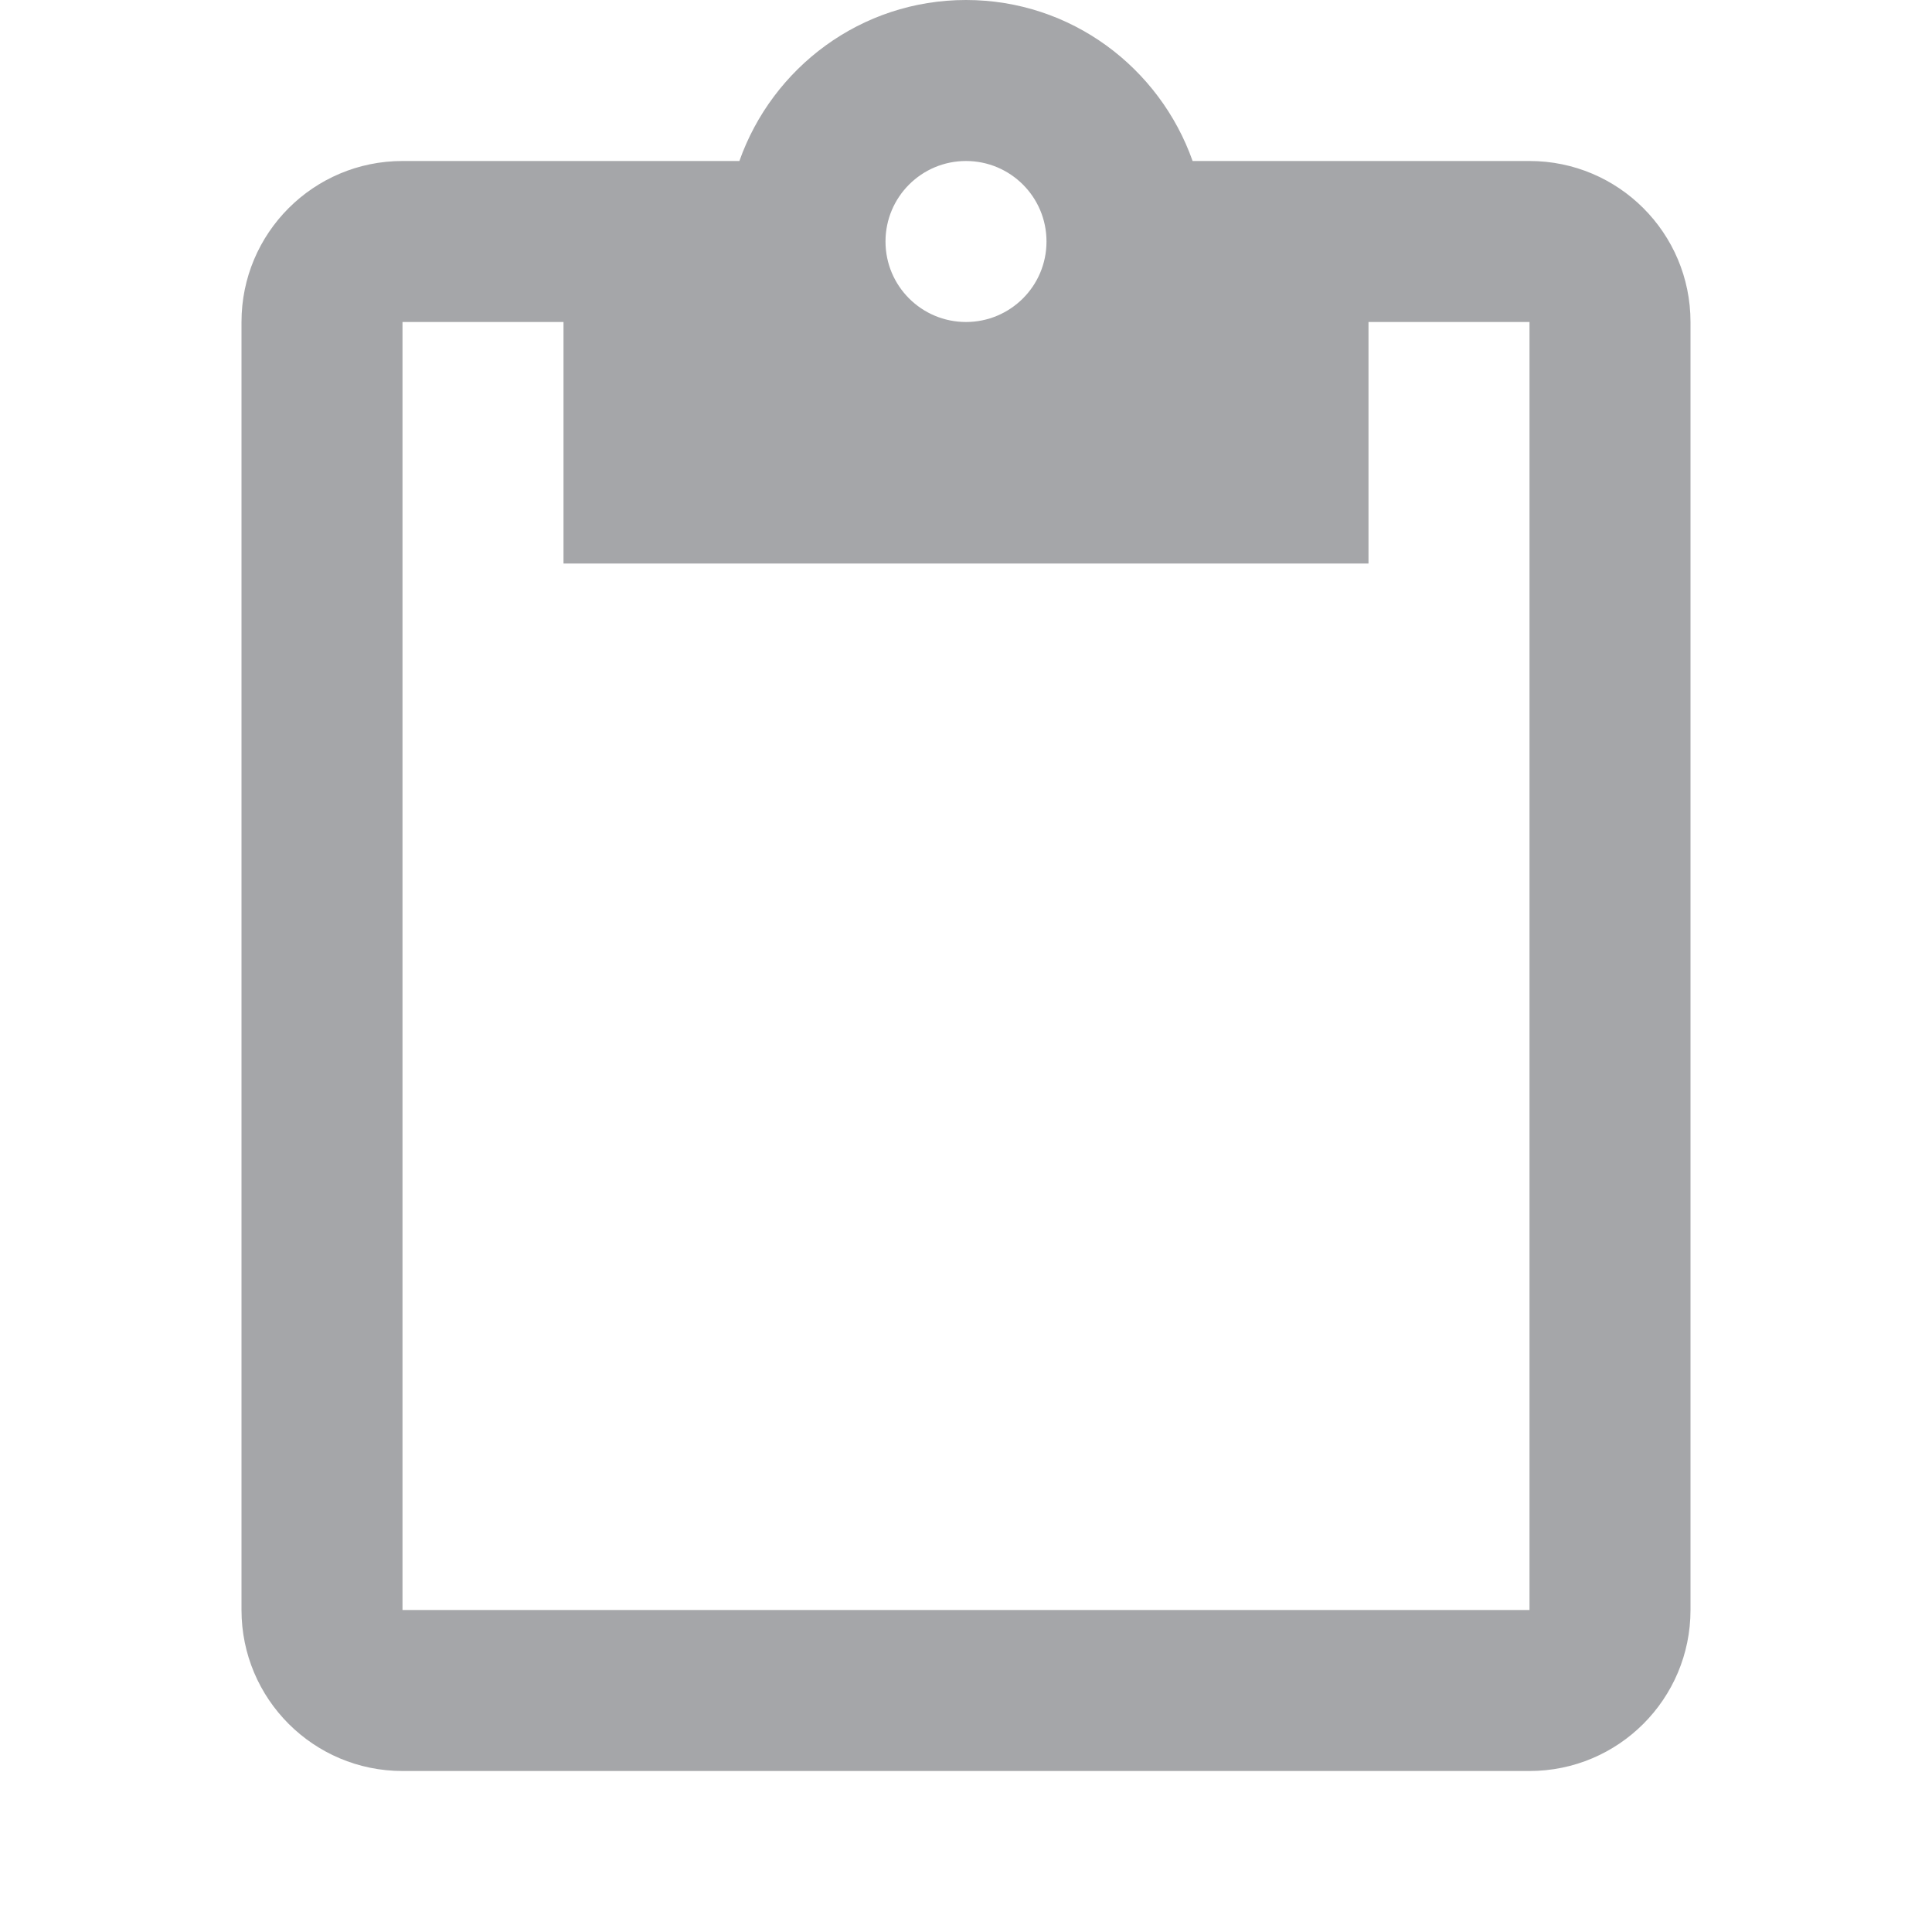
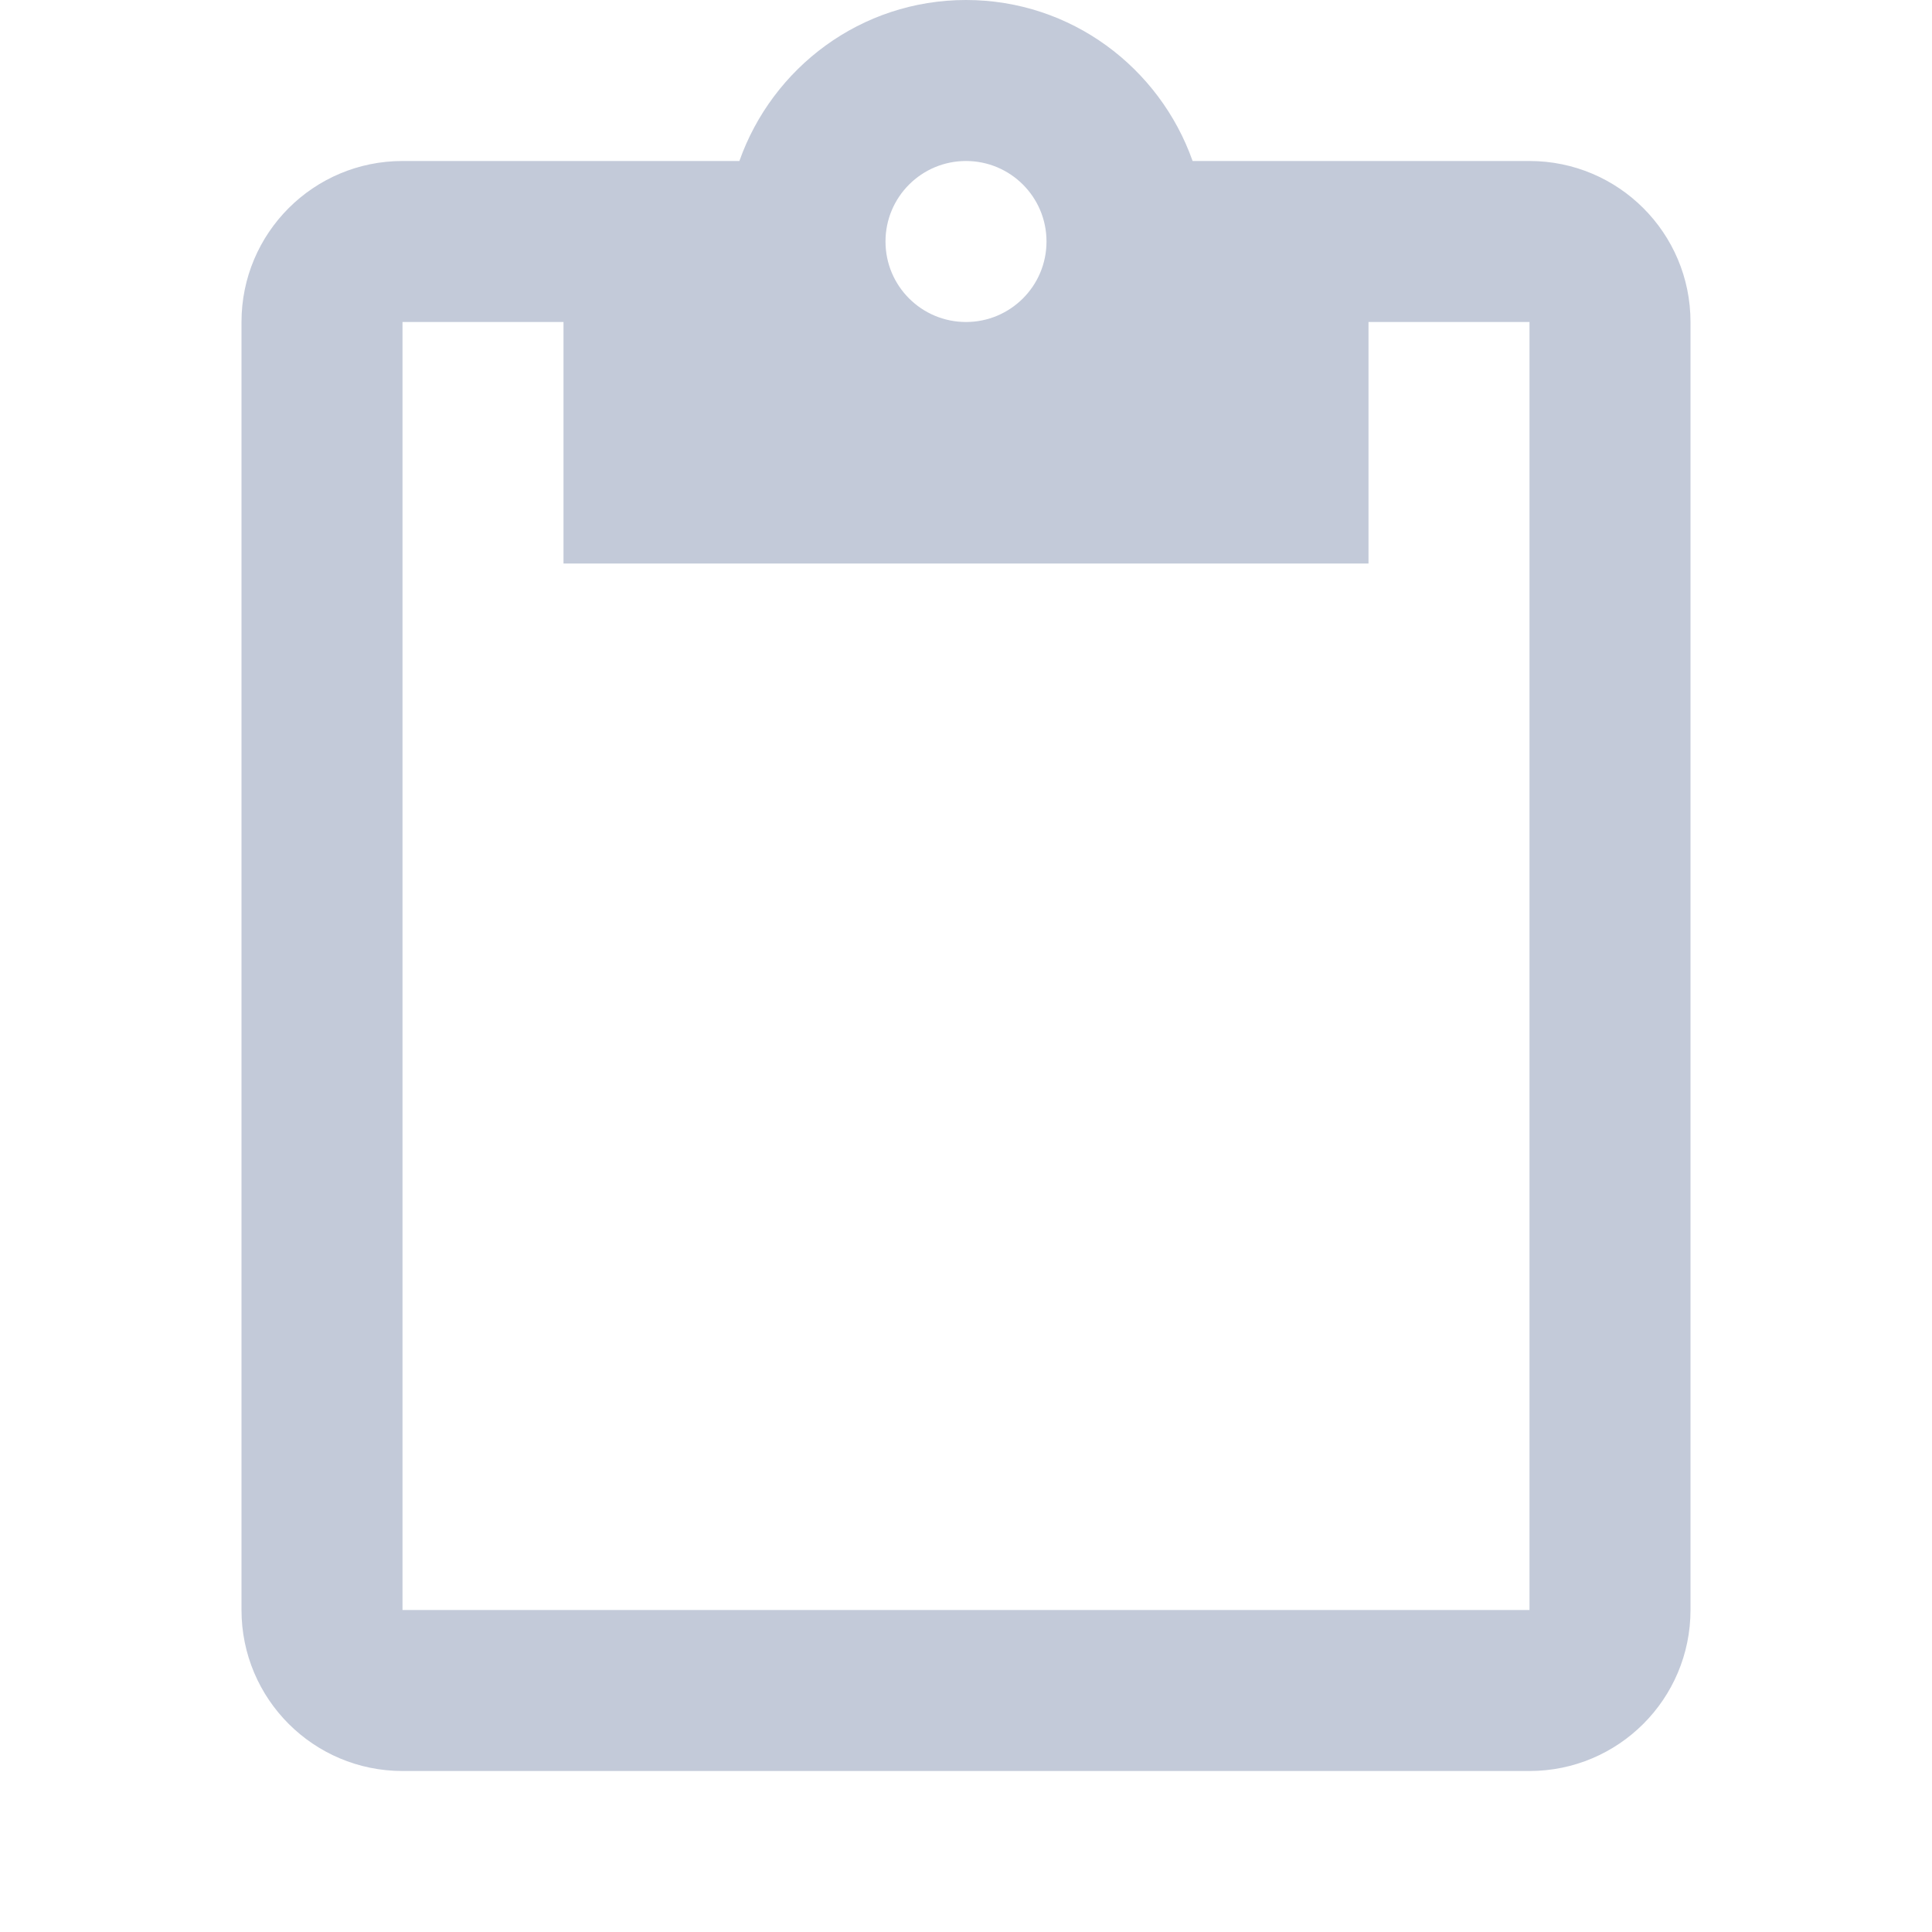
<svg xmlns="http://www.w3.org/2000/svg" width="24" height="24" viewBox="0 0 24 24" fill="none">
-   <path d="M19 2H14.815C14.405 0.84 13.305 0 12 0C10.695 0 9.595 0.84 9.185 2H5C3.895 2 3 2.895 3 4V20C3 21.105 3.895 22 5 22H19C20.105 22 21 21.105 21 20V4C21 2.895 20.105 2 19 2ZM12 2C12.55 2 13 2.445 13 3C13 3.555 12.55 4 12 4C11.45 4 11 3.555 11 3C11 2.445 11.45 2 12 2ZM19 20H5V4H7V7H17V4H19V20Z" fill="#A5A6A9" />
+   <path d="M19 2H14.815C14.405 0.84 13.305 0 12 0C10.695 0 9.595 0.84 9.185 2H5C3.895 2 3 2.895 3 4V20C3 21.105 3.895 22 5 22H19C20.105 22 21 21.105 21 20V4C21 2.895 20.105 2 19 2ZM12 2C12.55 2 13 2.445 13 3C13 3.555 12.55 4 12 4C11.45 4 11 3.555 11 3C11 2.445 11.45 2 12 2ZM19 20H5V4H7V7H17V4H19V20Z" fill="#c3cad9" />
</svg>
